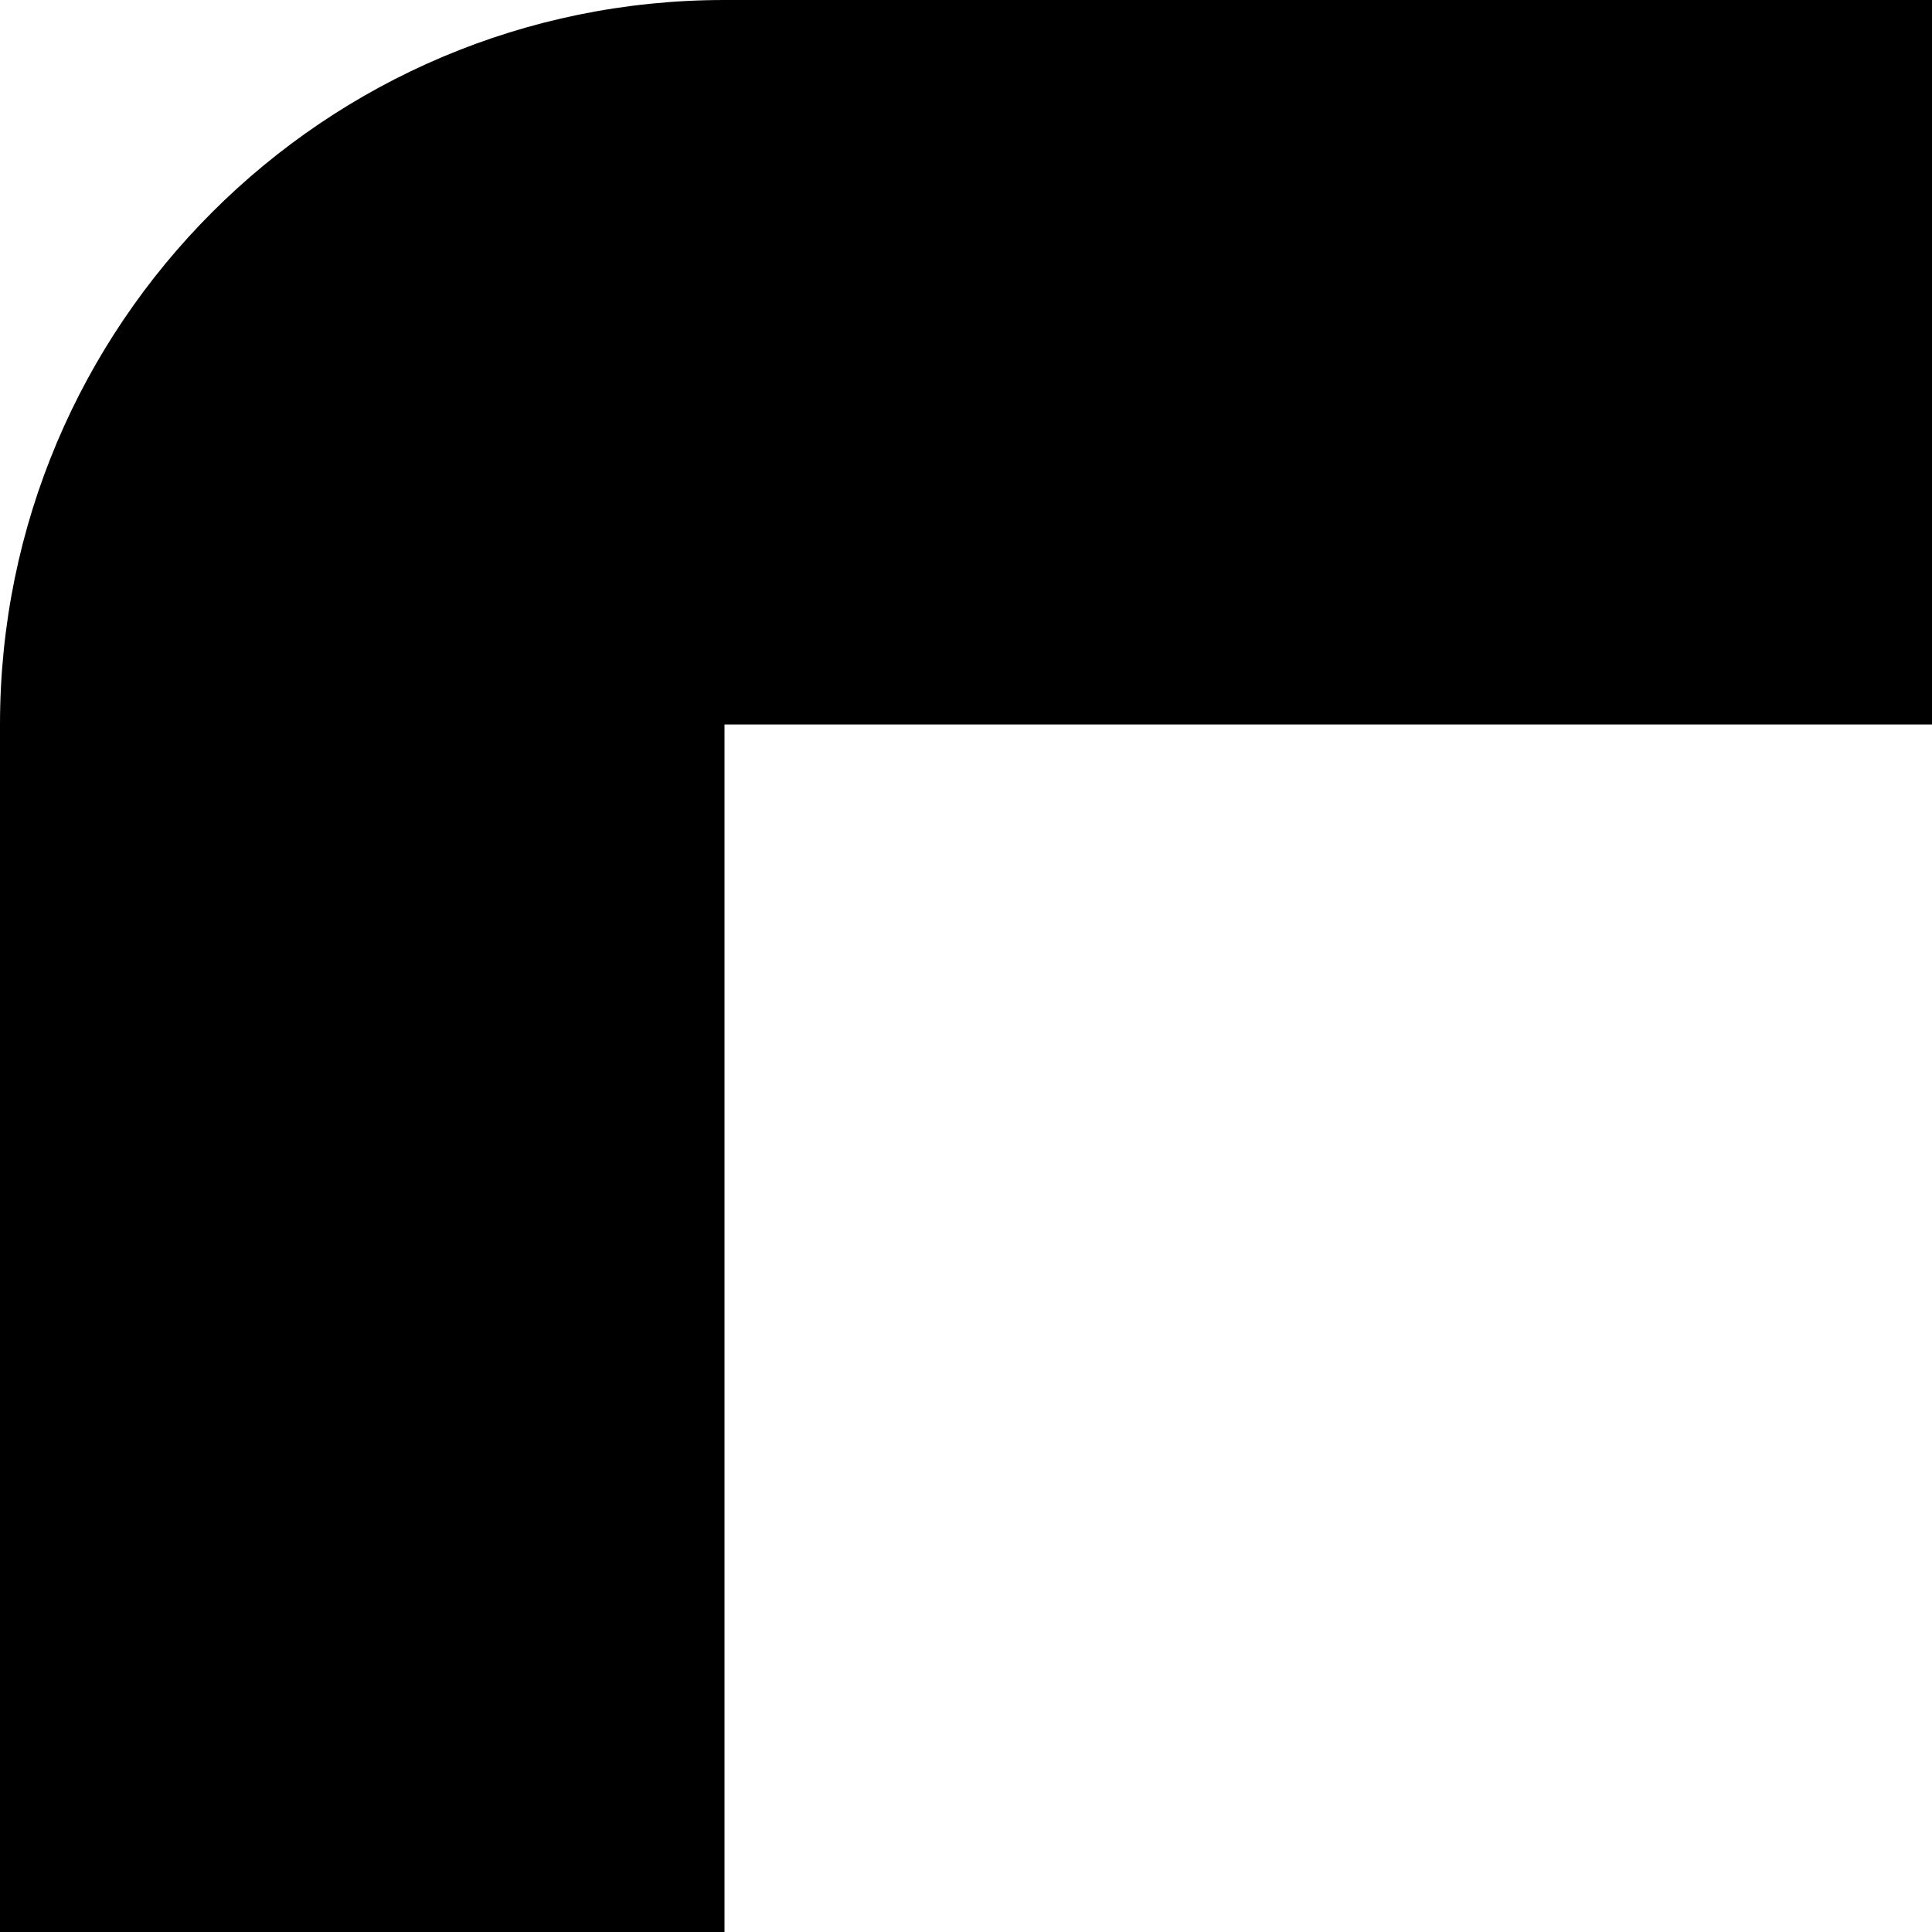
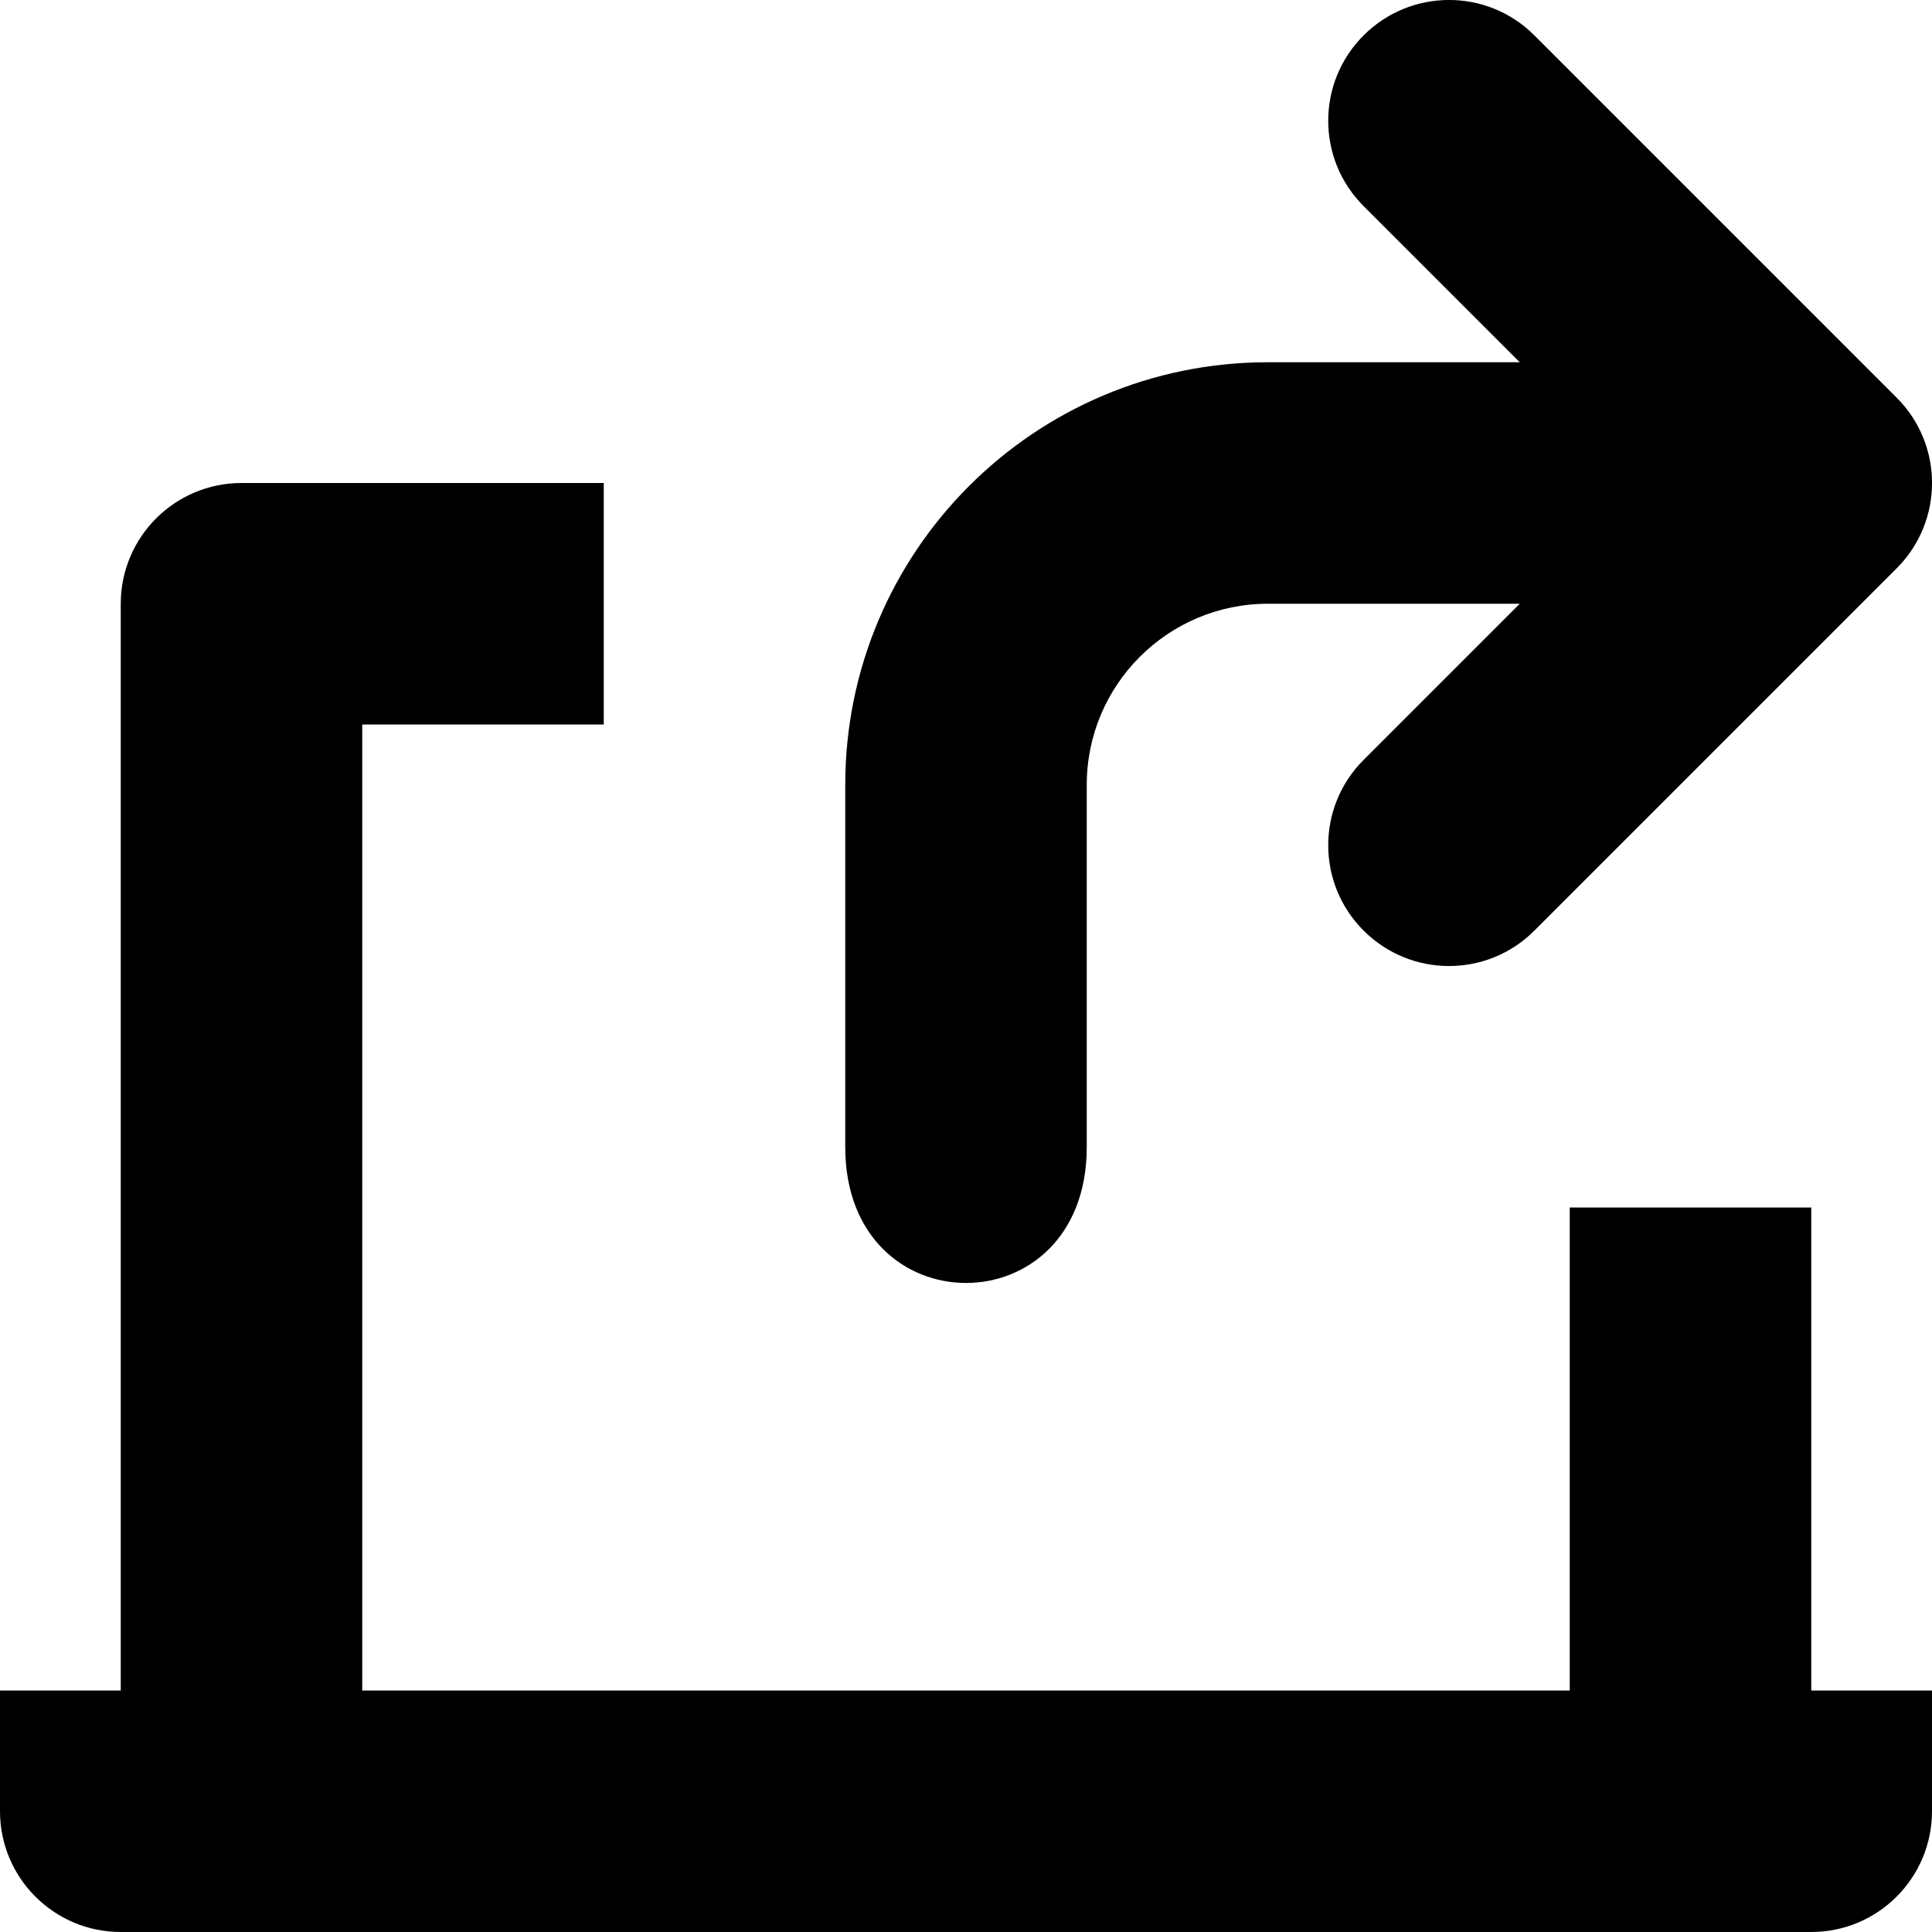
<svg xmlns="http://www.w3.org/2000/svg" width="16" height="16" viewBox="0 0 16 16" fill="none">
-   <path d="M6 0H19.5V6H6V33H42V28.5H48V33C48 36.314 45.314 39 42 39H27V42H34.5C35.328 42 36 42.672 36 43.5V46.5C36 47.328 35.328 48 34.5 48H13.5C12.672 48 12 47.328 12 46.5V43.5C12 42.672 12.672 42 13.5 42H21V39H6C2.686 39 0 36.314 0 33V6C0 2.686 2.686 0 6 0ZM30 6C28.343 6 27 4.657 27 3C27 1.343 28.343 0 30 0L30.047 0L45 0C46.657 0 48 1.344 48 3V17.968L48 18C48 19.657 46.657 21 45 21C43.343 21 42 19.657 42 18V10.243L31.992 20.251L31.988 20.247C31.459 20.715 30.763 21 30 21C28.343 21 27 19.657 27 18C27 17.237 27.285 16.541 27.753 16.012L27.75 16.008L37.757 6L30 6Z" fill="black" />
+   <path d="M15.707 4.707C16.098 4.317 16.098 3.683 15.707 3.293L12.707 0.293C12.317 -0.098 11.684 -0.098 11.293 0.293C10.902 0.683 10.902 1.317 11.293 1.707L12.586 3H10.5C8.567 3 7 4.567 7 6.5V9.5C7 11 9 11 9 9.5L9 6.5C9 5.672 9.672 5 10.5 5L12.586 5L11.293 6.293C10.902 6.683 10.902 7.317 11.293 7.707C11.684 8.098 12.317 8.098 12.707 7.707L15.707 4.707Z" fill="black" />
+   <path d="M2 4H5V6H3V14H13V10H15V14H16V15C16 15.552 15.552 16 15 16H1C0.448 16 0 15.552 0 15V14H1V5C1 4.448 1.448 4 2 4Z" fill="black" />
</svg>
